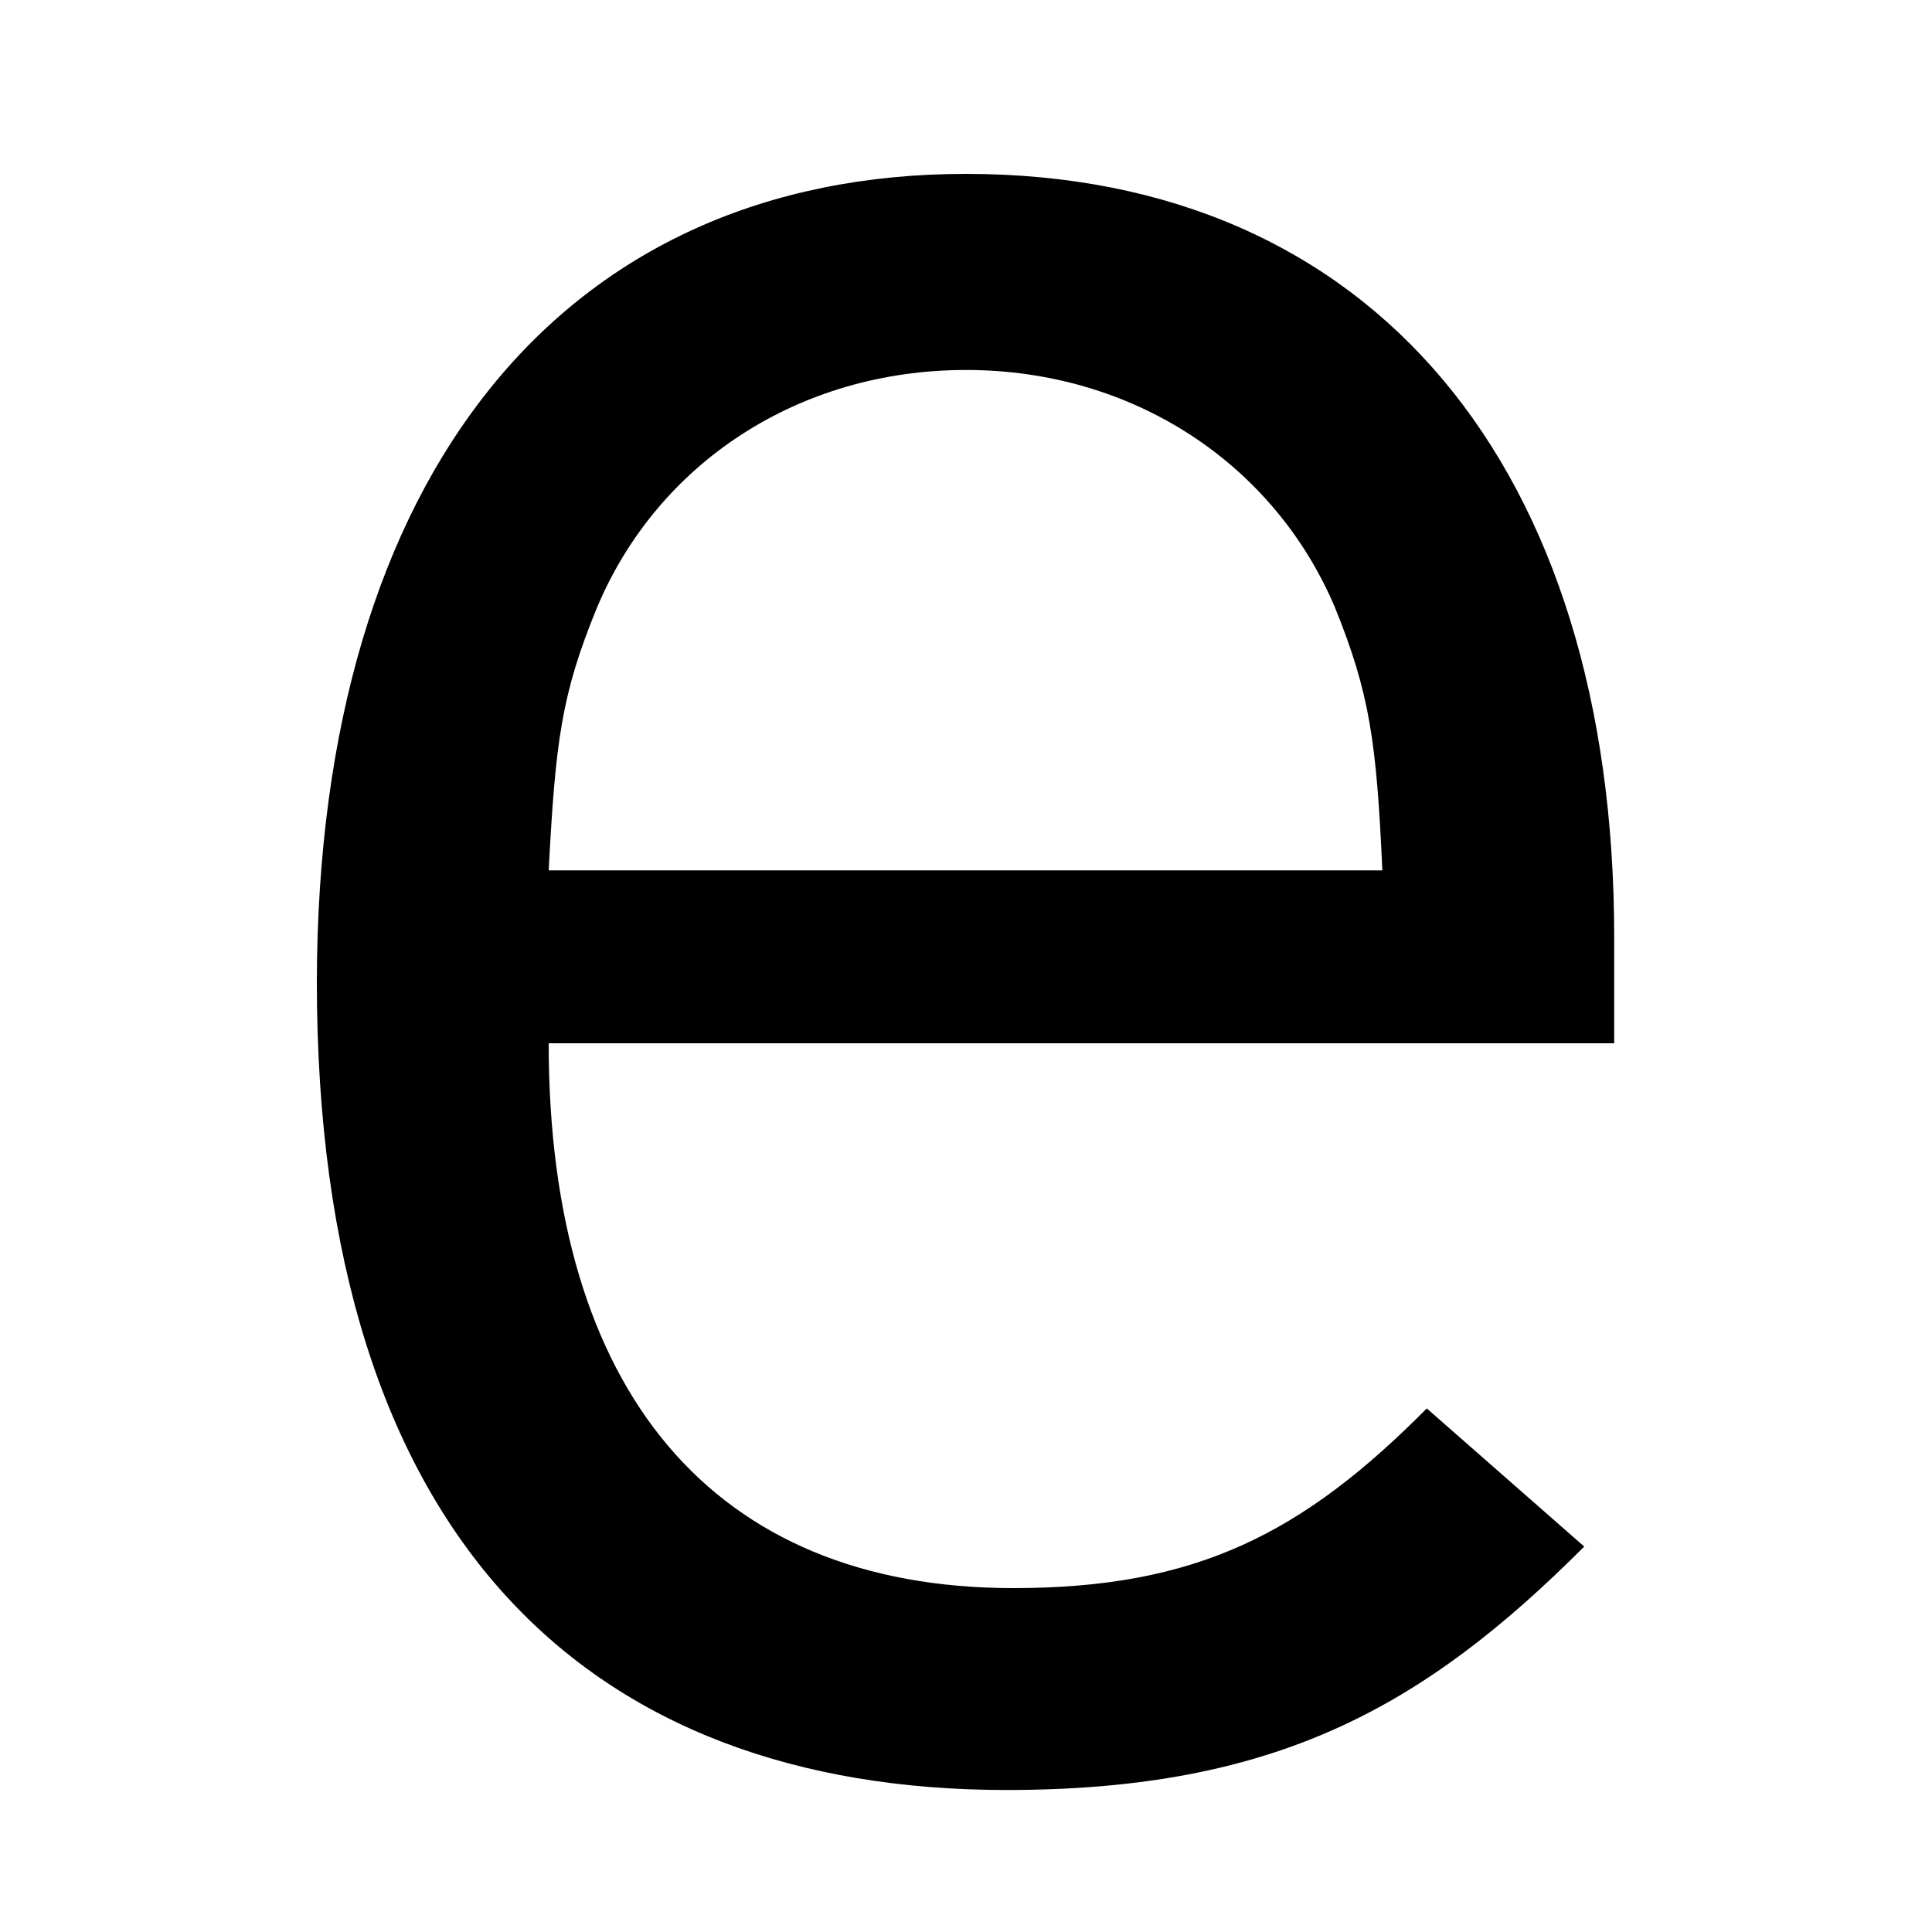
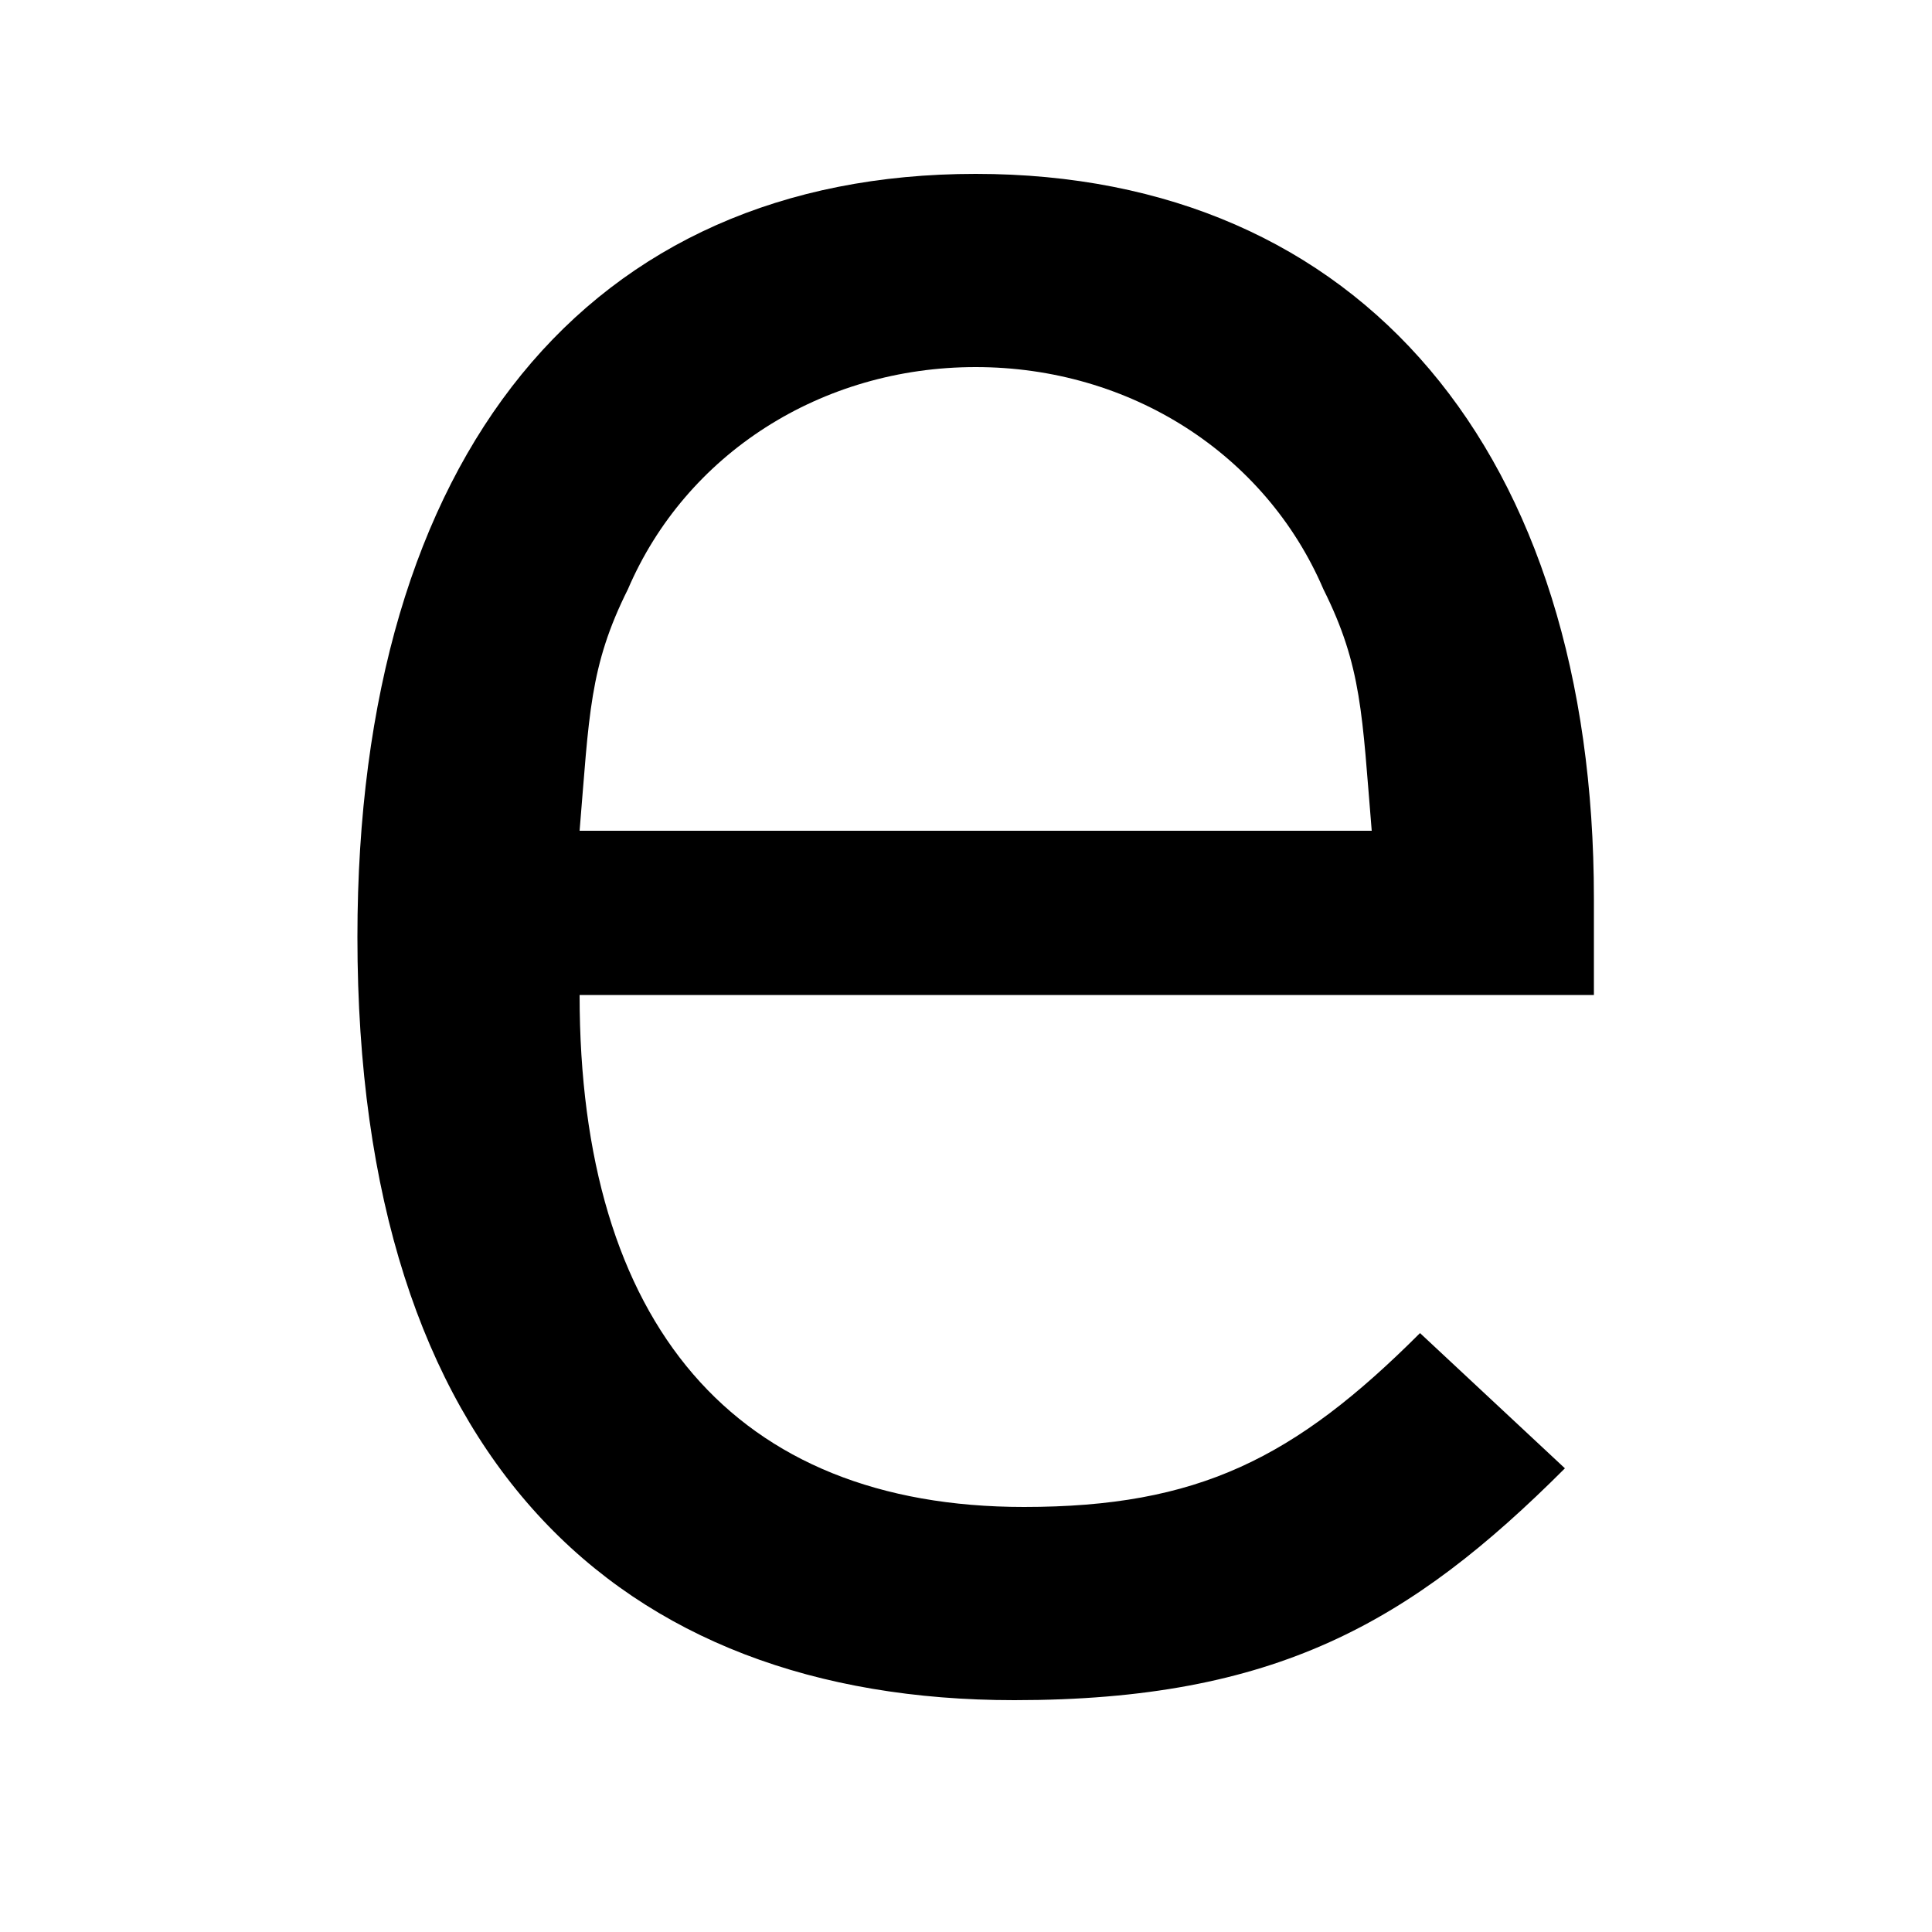
- <svg xmlns="http://www.w3.org/2000/svg" version="1.1" id="Ebene_1" x="0px" y="0px" viewBox="0 0 200 200" enable-background="new 0 0 200 200" xml:space="preserve">
+ <svg xmlns="http://www.w3.org/2000/svg" version="1.1" id="Ebene_1" x="0px" y="0px" viewBox="0 0 20 20" enable-background="new 0 0 20 20" xml:space="preserve">
  <g>
-     <path d="M56.8,108c0,35.9,16.9,56.4,48.1,56.4c18.9,0,29.9-5.6,42.8-18.6l16.3,14.3c-16.6,16.6-31.9,25.2-59.8,25.2   c-43.2,0-71.4-25.9-71.4-83.7C32.9,48.9,58.5,18,100,18c42.2,0,67.1,30.5,67.1,79v11H56.8z M138.2,62.9   c-6.3-14.9-20.9-24.6-38.2-24.6c-17.3,0-31.9,9.6-38.2,24.6c-3.7,9-4.3,13.9-5,27.2h86.3C142.5,76.8,141.8,71.8,138.2,62.9z" />
+     <path d="M6,10.3c0,3.4,1.6,5.3,4.6,5.3c1.8,0,2.8-0.5,4.1-1.8l1.5,1.4c-1.6,1.6-3,2.4-5.7,2.4c-4.1,0-6.8-2.5-6.8-7.9   c0-5,2.4-7.9,6.4-7.9c4,0,6.4,2.9,6.4,7.5v1H6z M13.7,6.1c-0.6-1.4-2-2.3-3.6-2.3s-3,0.9-3.6,2.3C6.1,6.9,6.1,7.4,6,8.6h8.2   C14.1,7.4,14.1,6.9,13.7,6.1z" />
  </g>
</svg>
